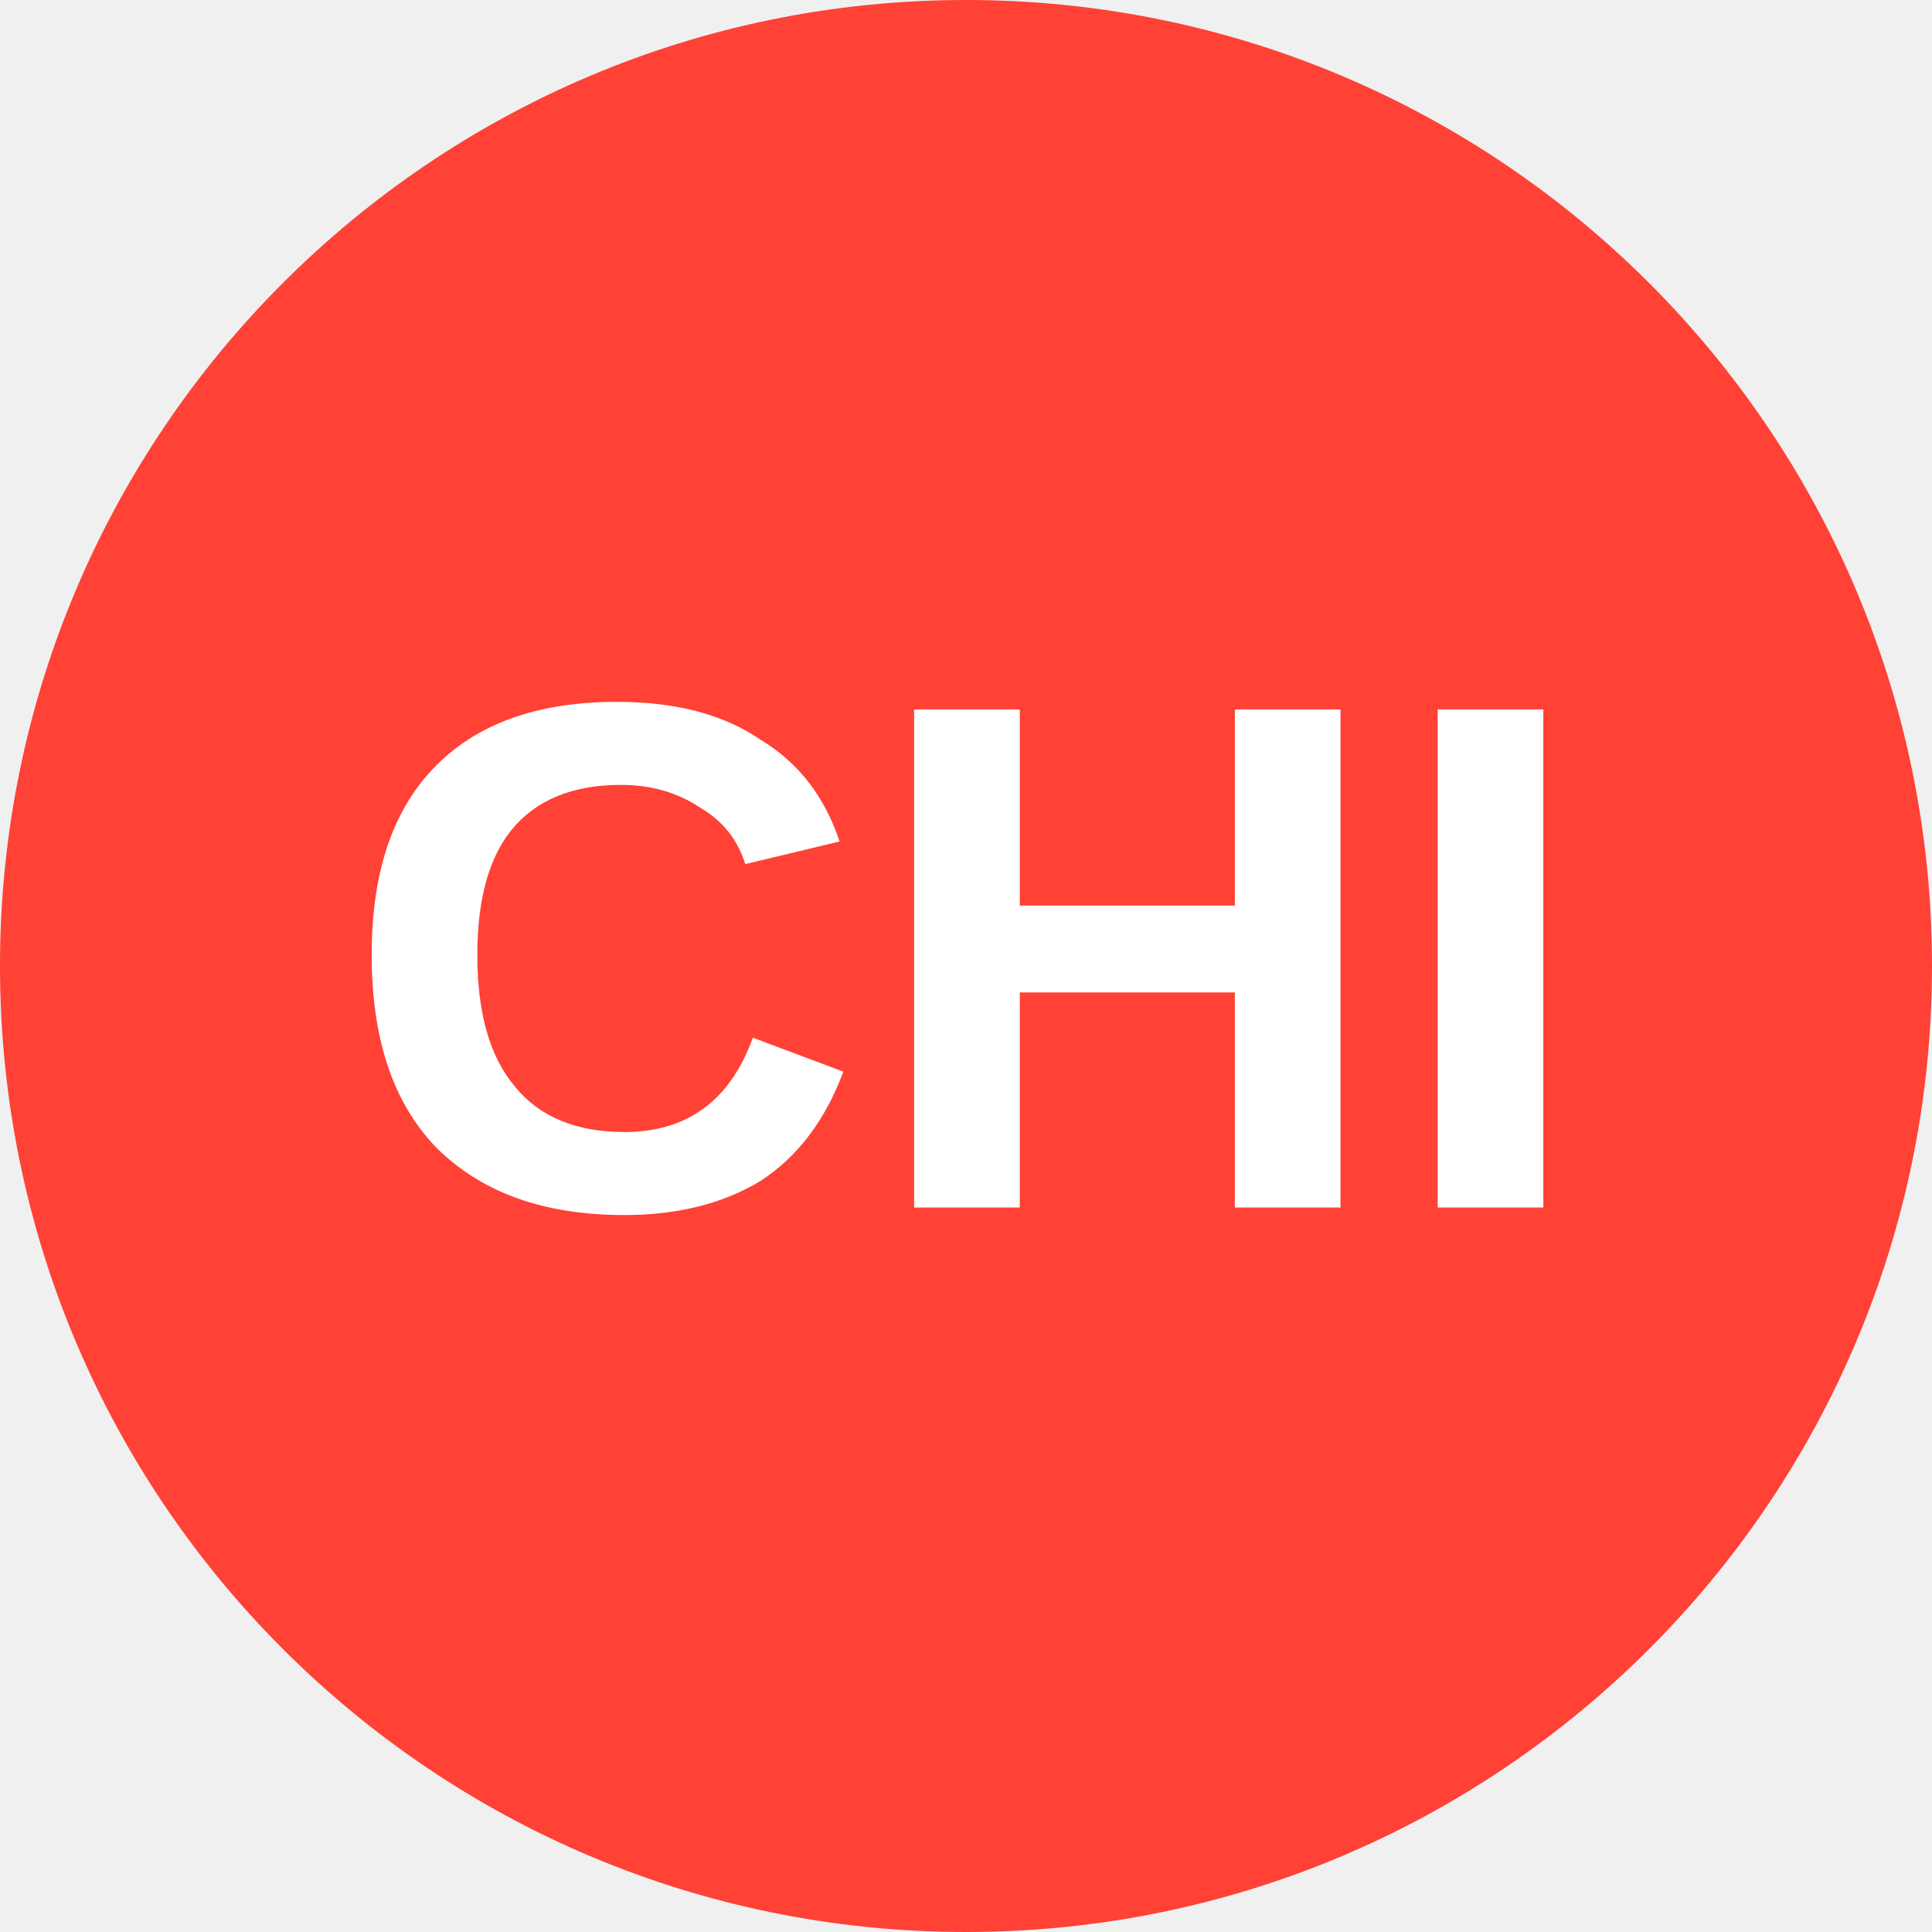
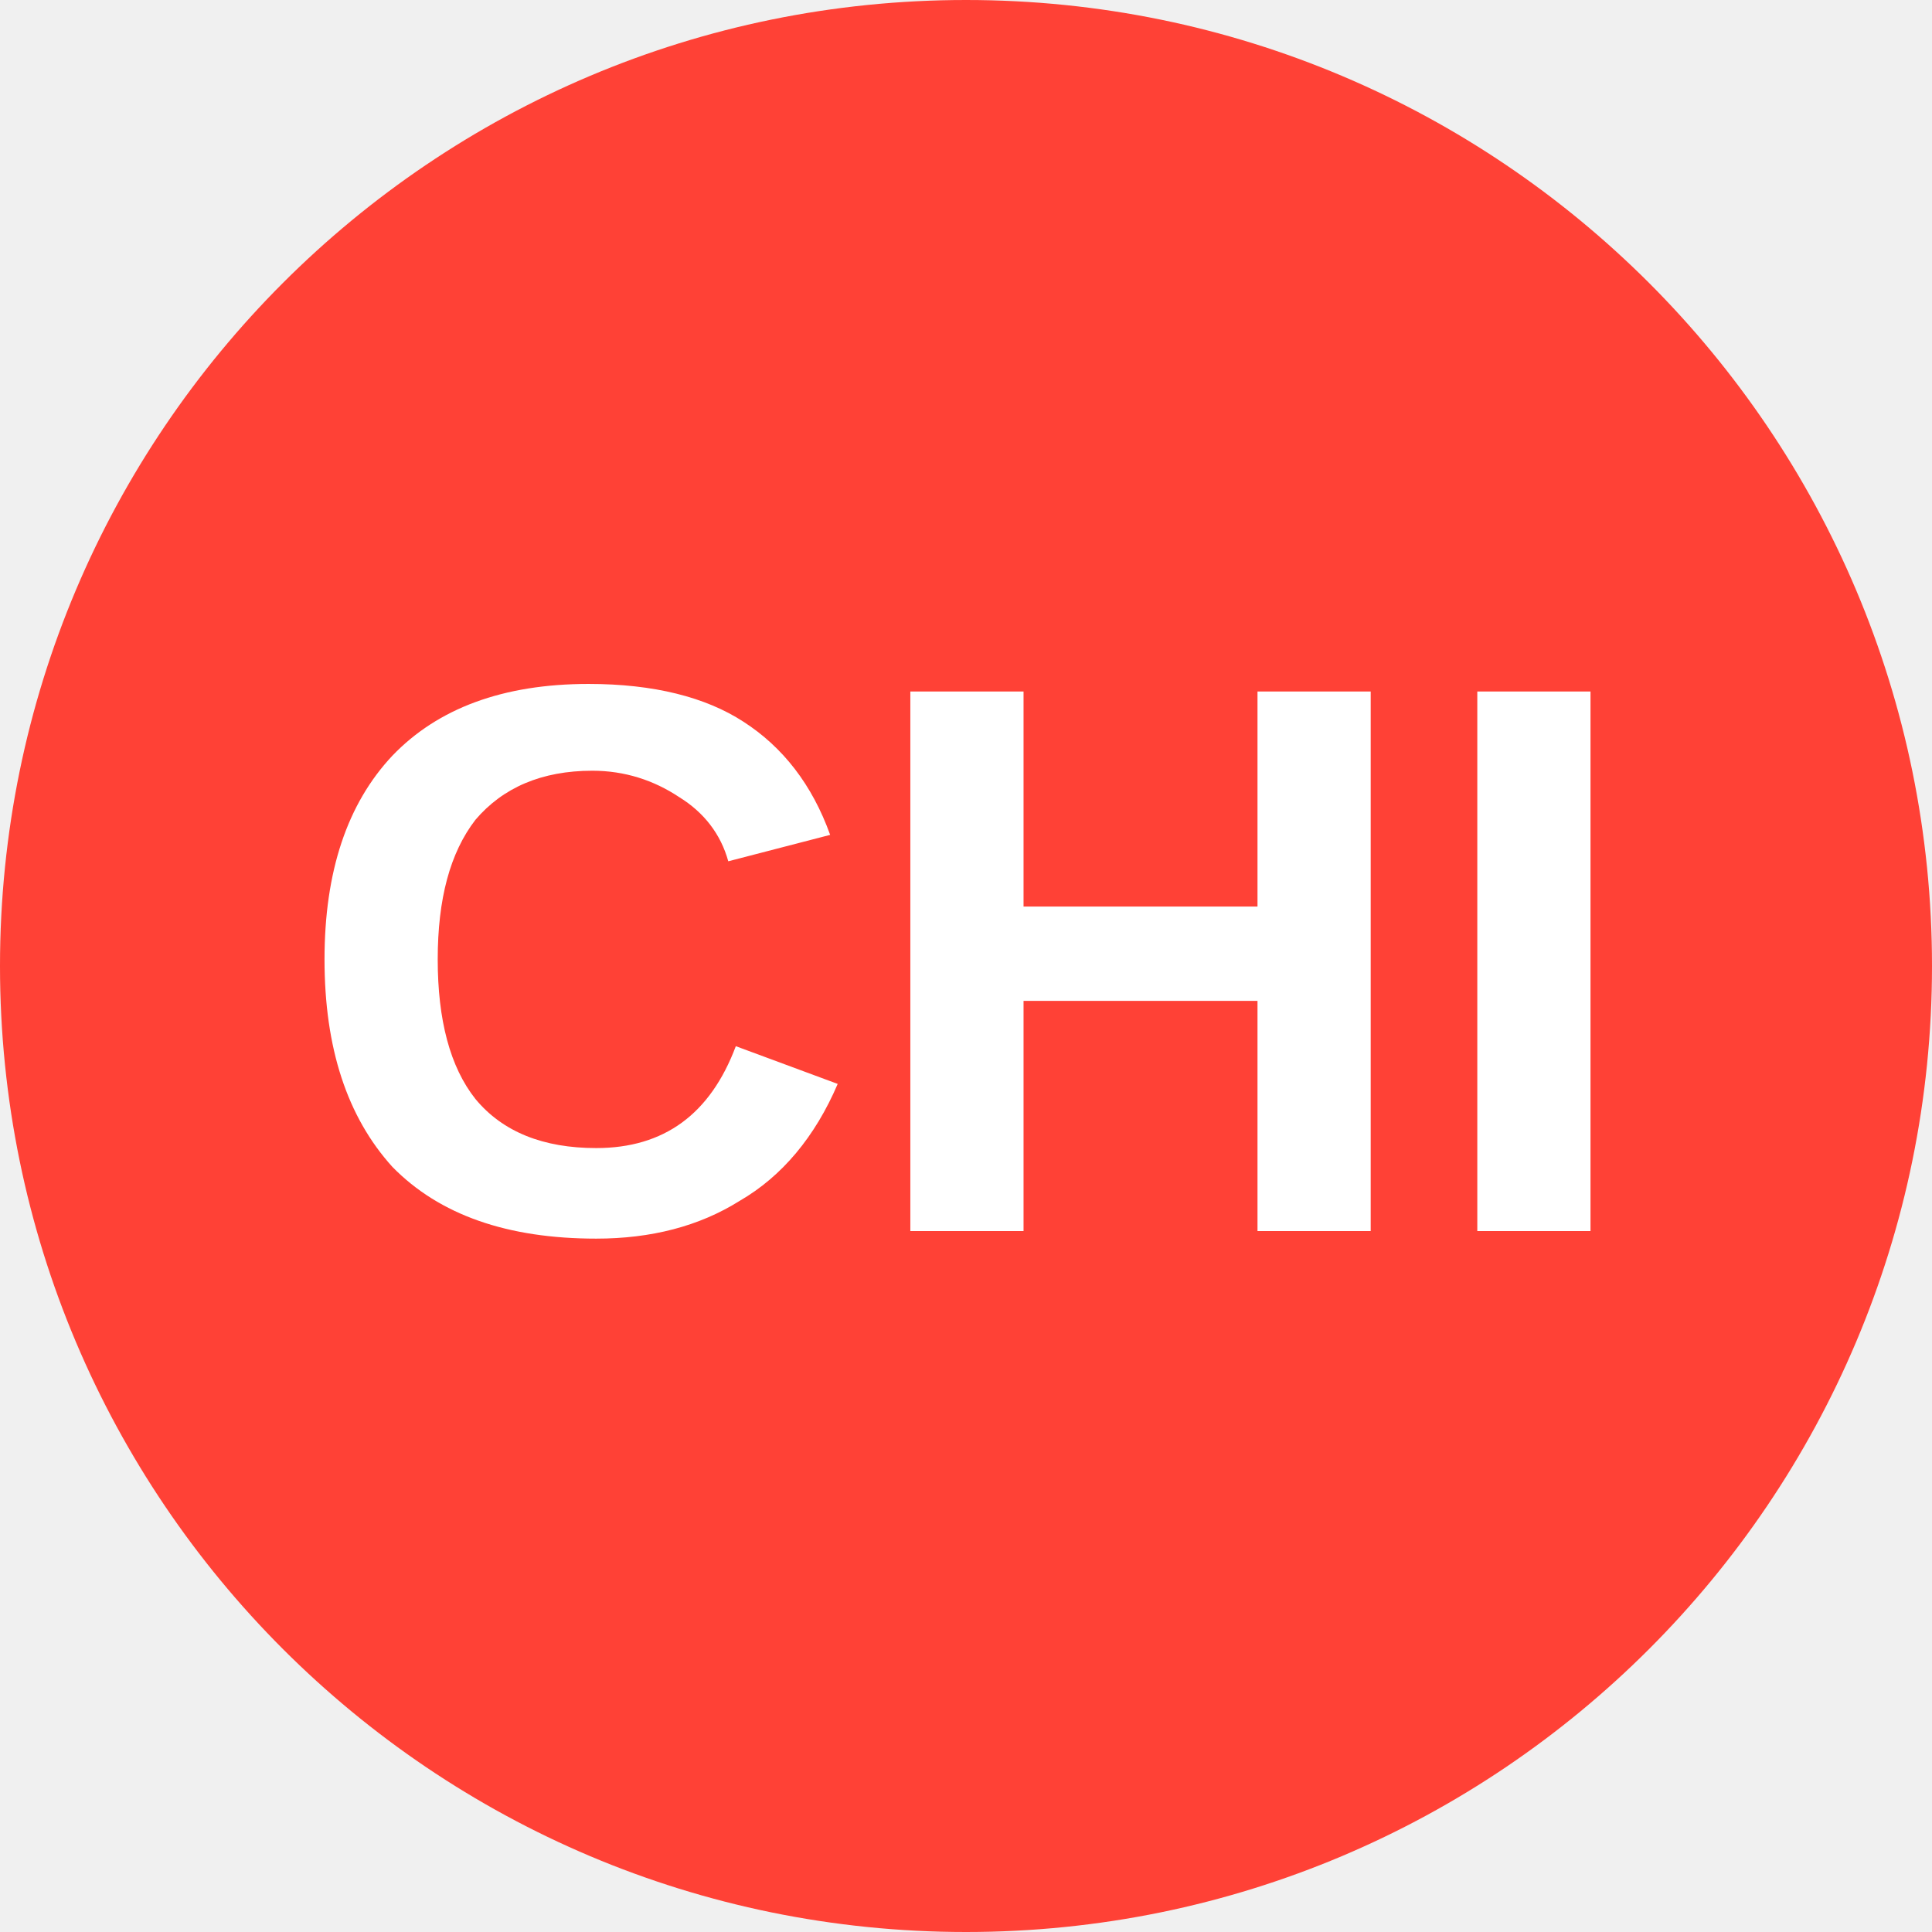
<svg xmlns="http://www.w3.org/2000/svg" viewBox="0 0 8 8">
  <circle cx="4" cy="4" r="4" fill="#FF4136" />
-   <text x="4" y="5" text-anchor="middle" font-weight="700" font-size="3" font-family="Arial" fill="#ffffff">CHI</text>
+   <text x="4" y="5.1" text-anchor="middle" font-weight="700" font-size="3.25" font-family="Arial" fill="#fff">CHI</text>
</svg>
